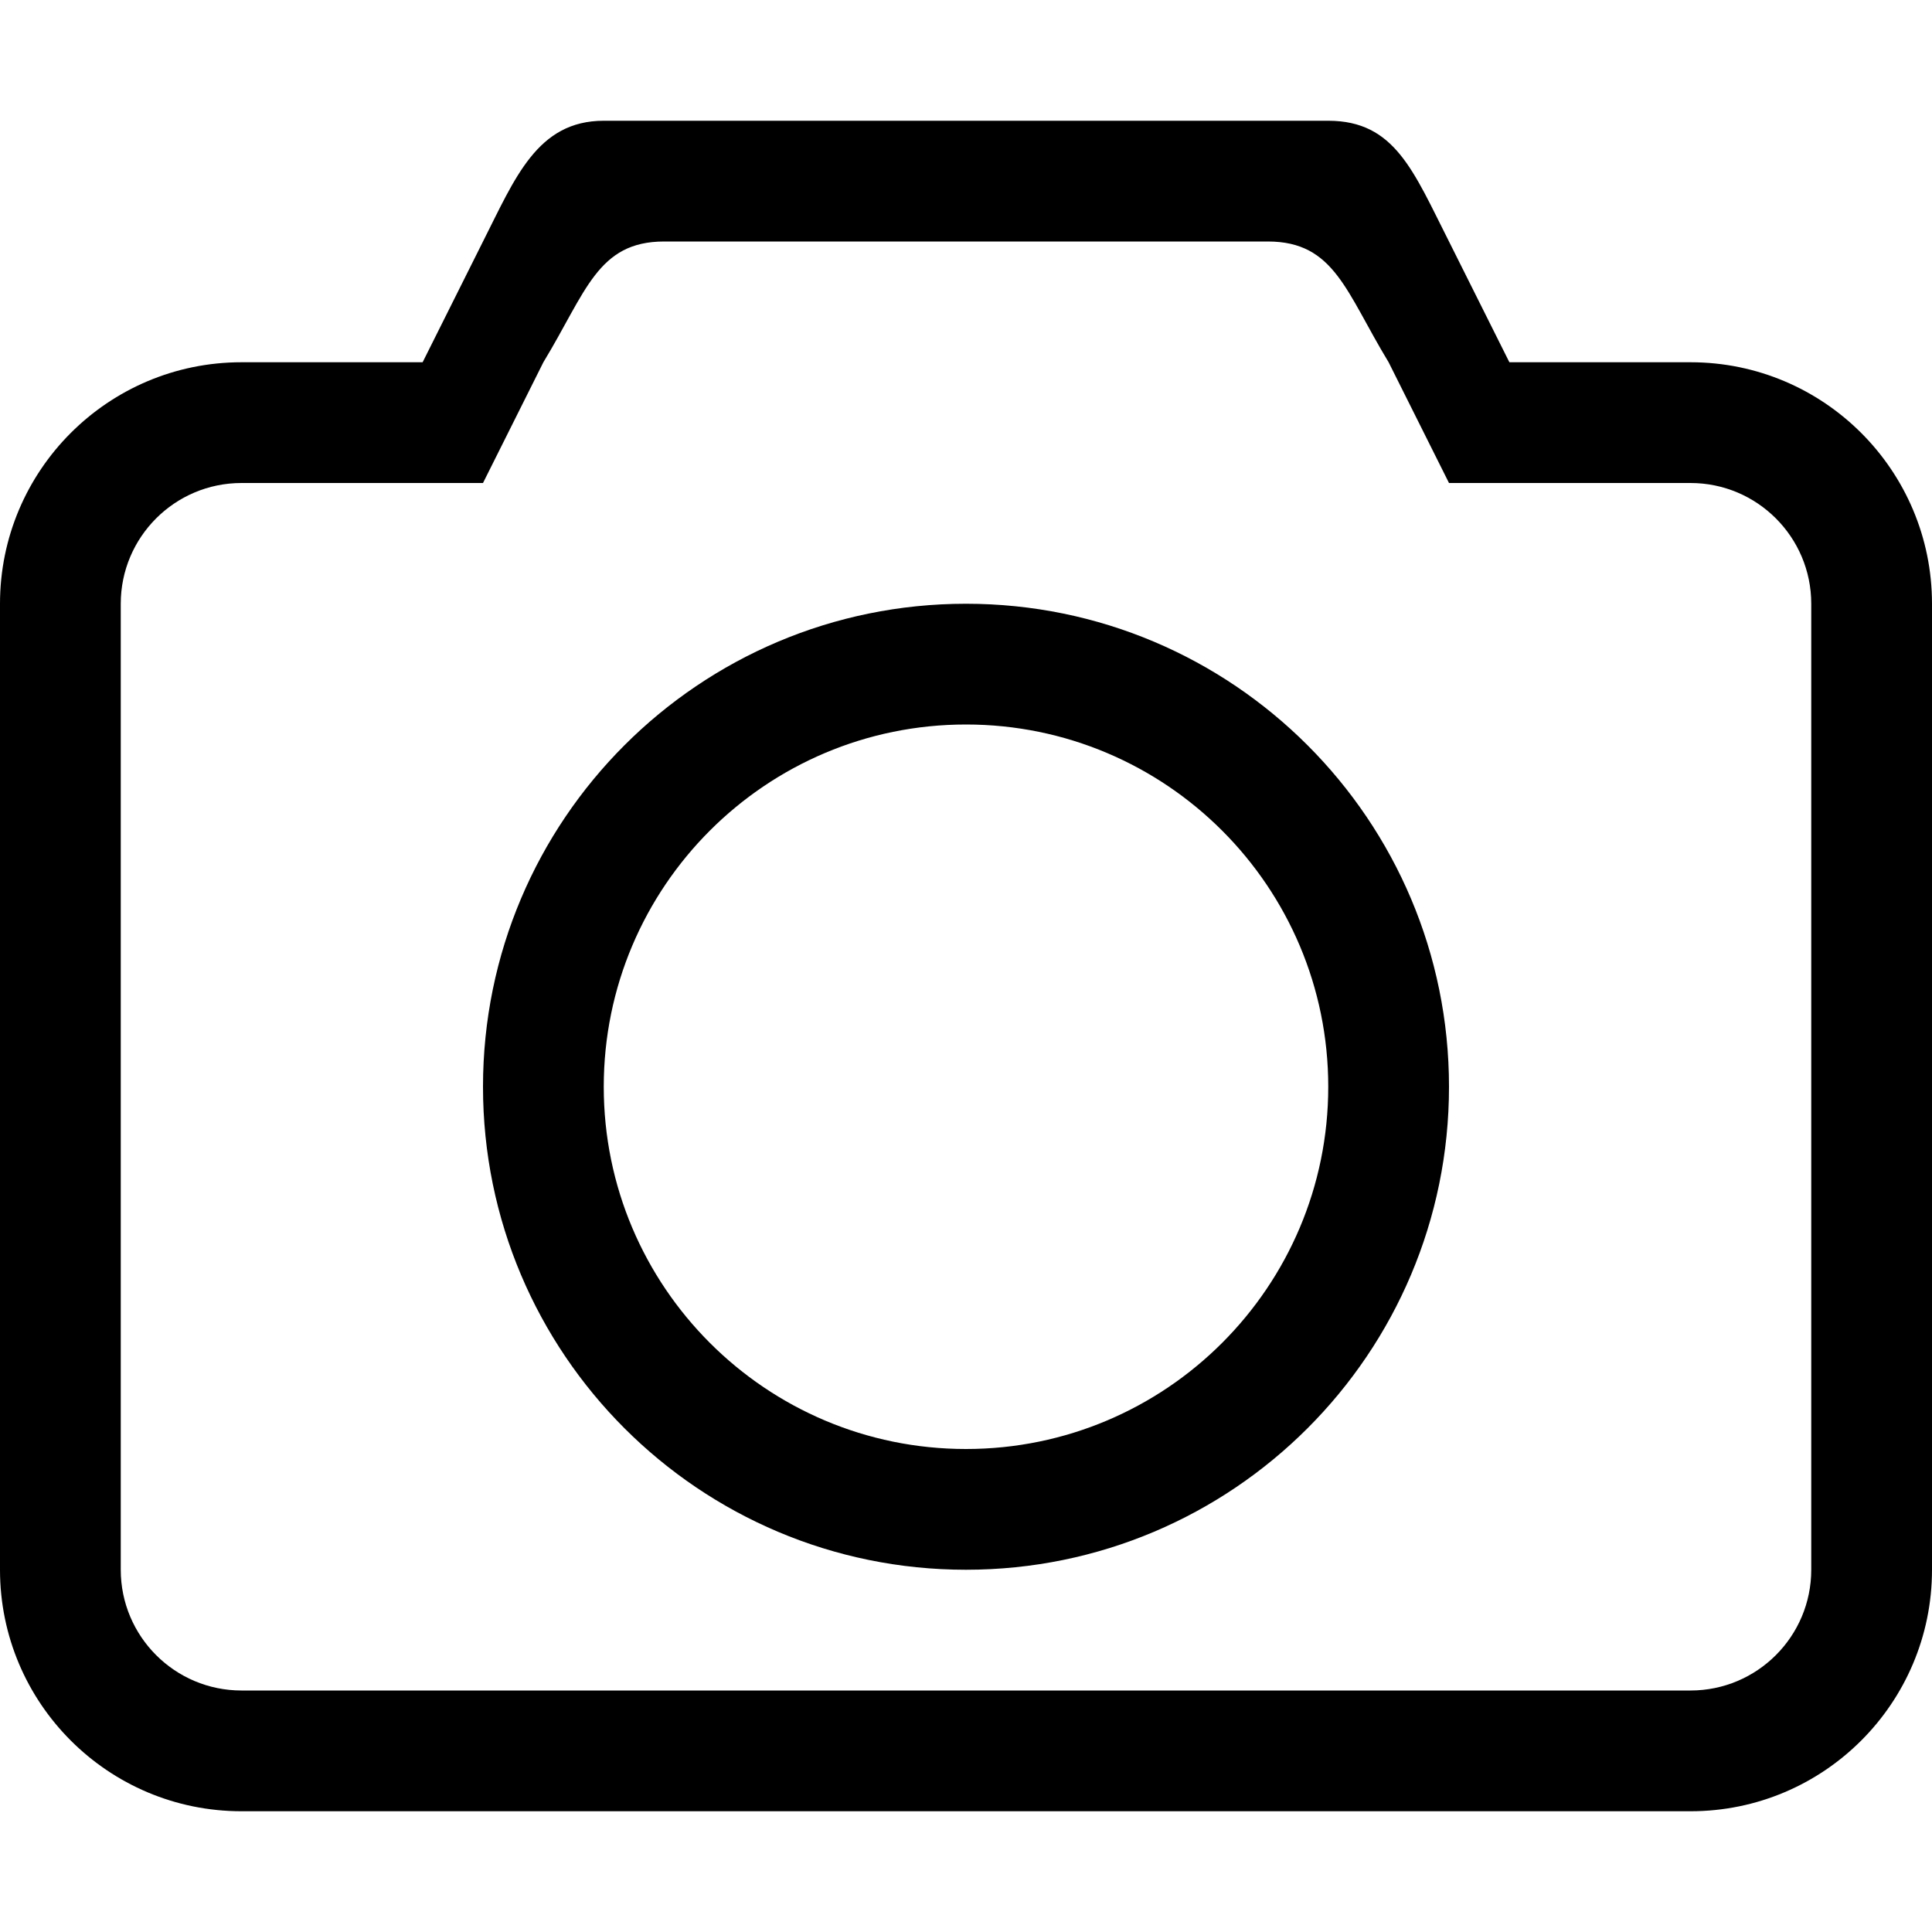
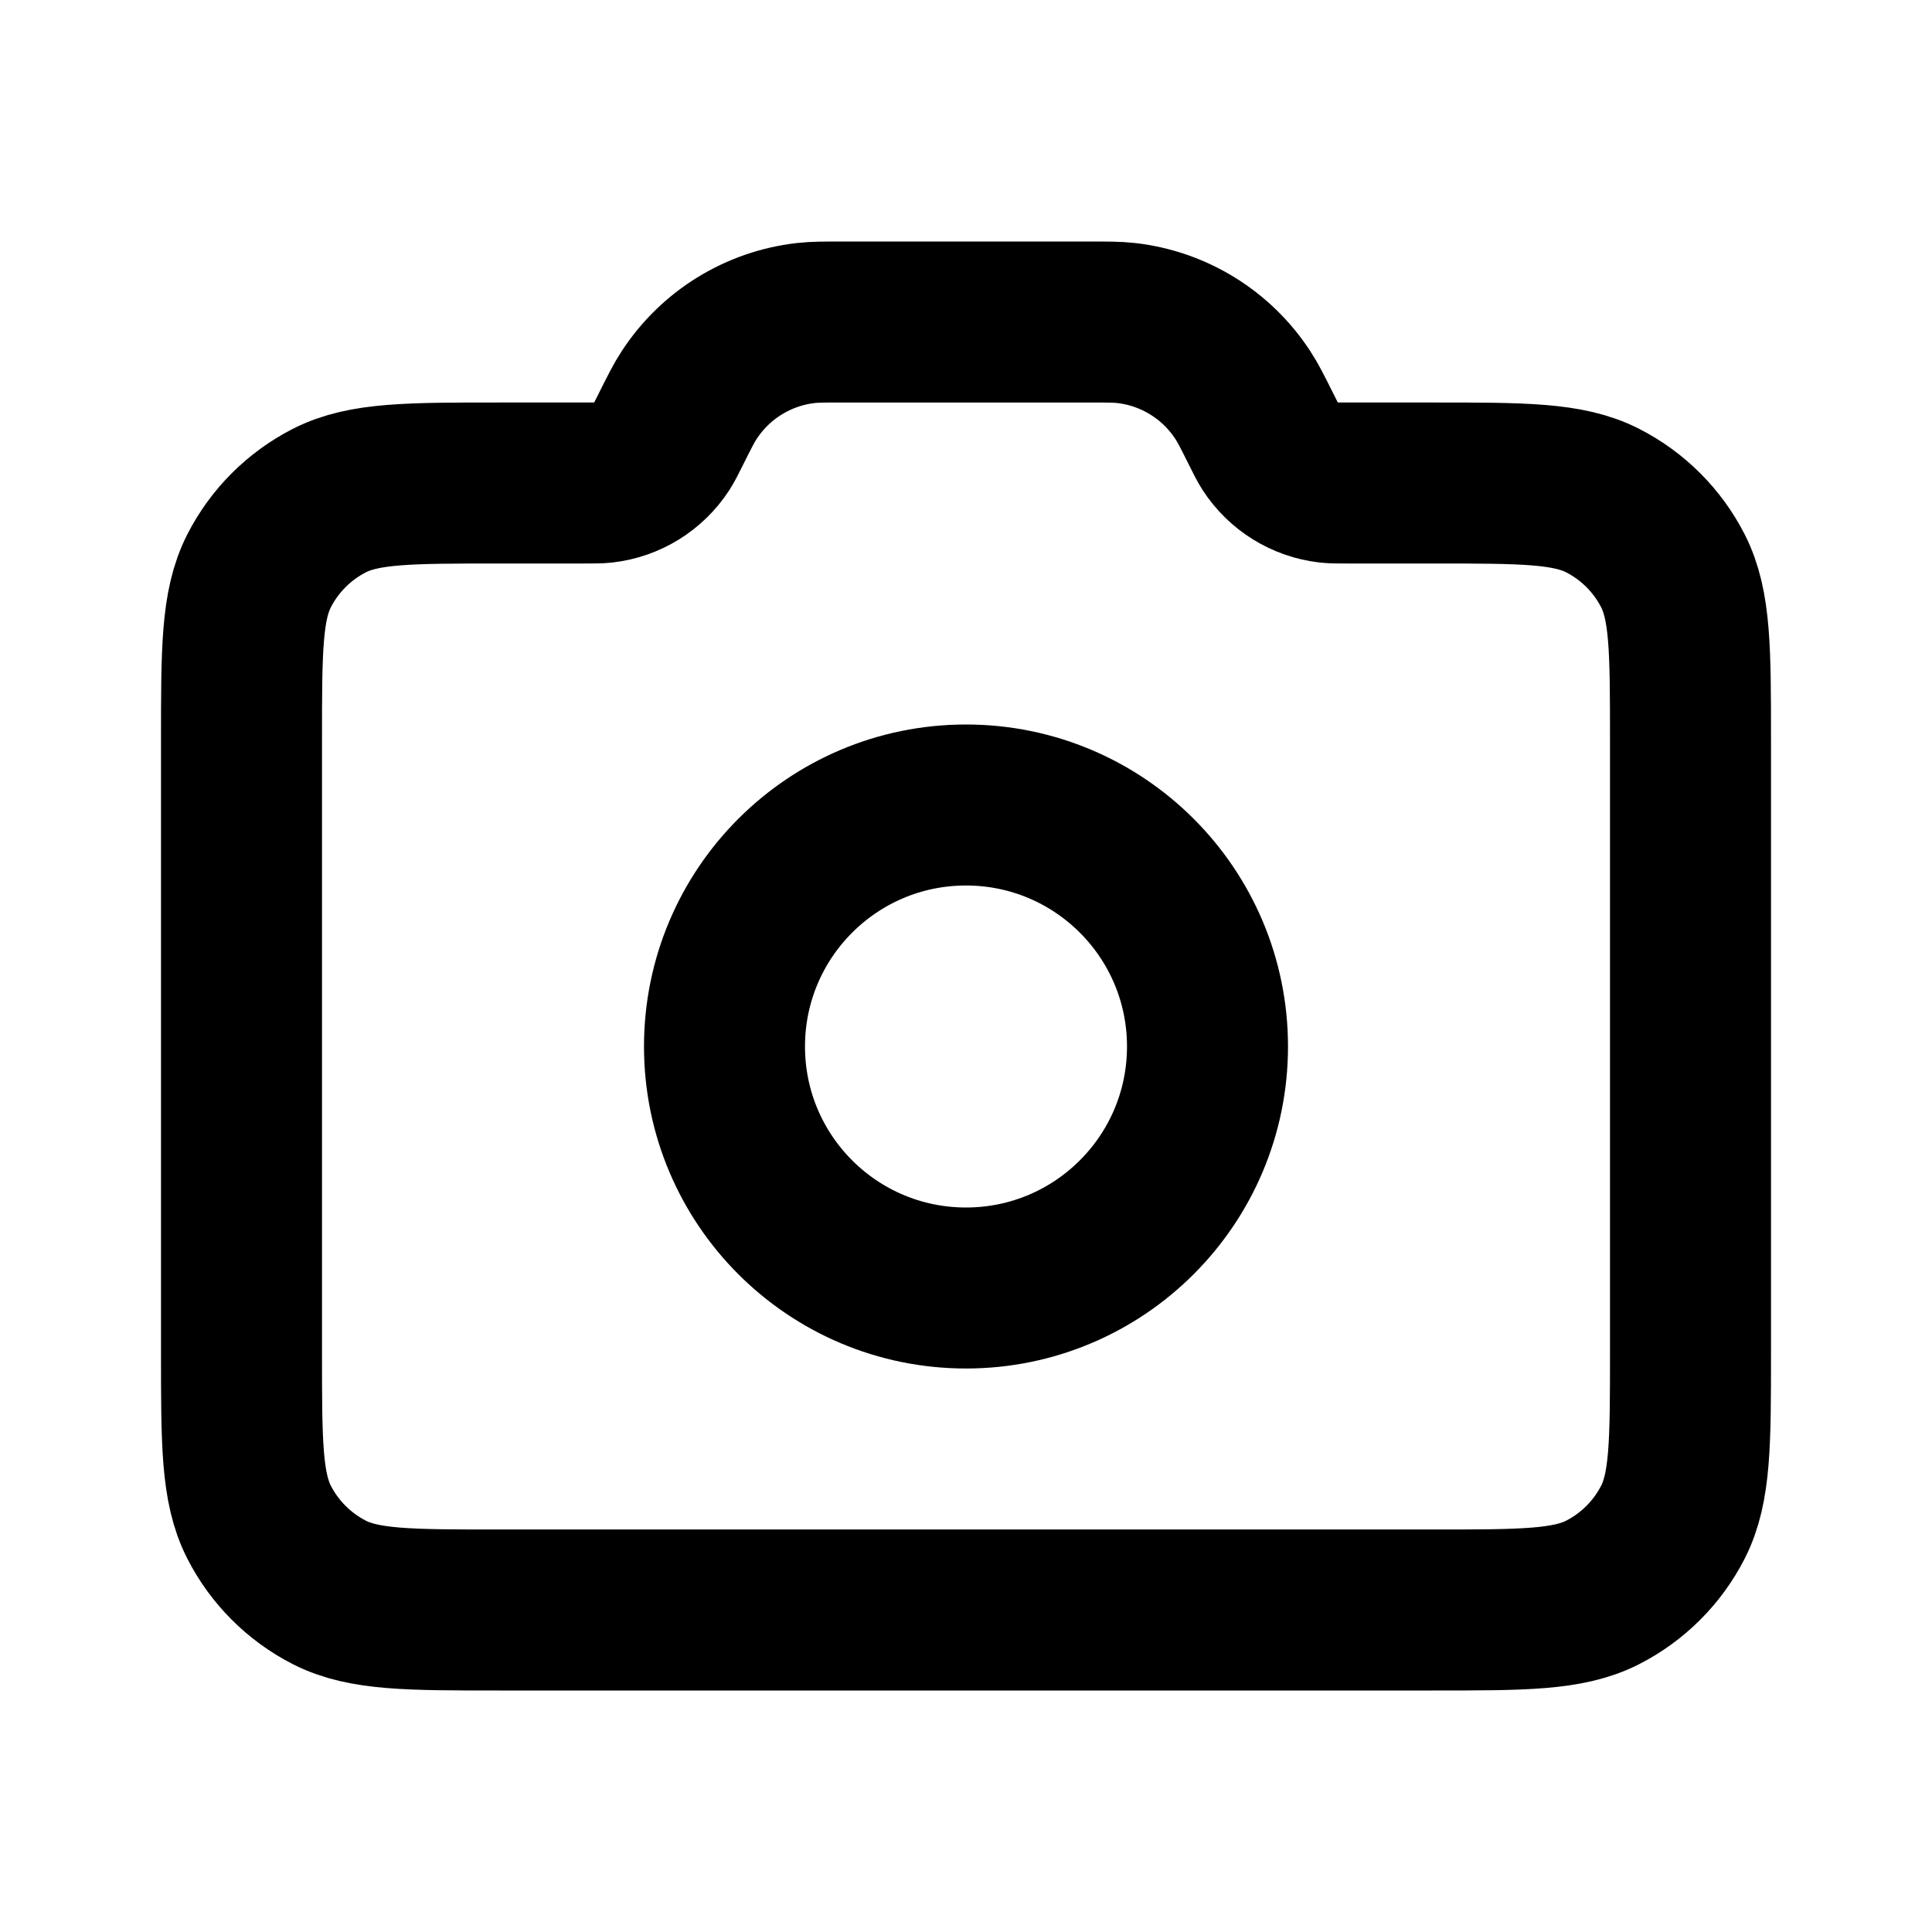
- <svg xmlns="http://www.w3.org/2000/svg" width="800px" height="800px" viewBox="0 -2 32 32" version="1.1">
-   <defs>
- 
- </defs>
-   <g id="Page-1" stroke="none" stroke-width="1" fill="none" fill-rule="evenodd">
-     <g id="Icon-Set" transform="translate(-256, -465)" fill="#000000">
-       <path d="M272,487 C268.687,487 266,484.313 266,481 C266,477.687 268.687,475 272,475 C275.313,475 278,477.687 278,481 C278,484.313 275.313,487 272,487 L272,487 Z M272,473 C267.582,473 264,476.582 264,481 C264,485.418 267.582,489 272,489 C276.418,489 280,485.418 280,481 C280,476.582 276.418,473 272,473 L272,473 Z M286,489 C286,490.104 285.104,491 284,491 L260,491 C258.896,491 258,490.104 258,489 L258,473 C258,471.896 258.896,471 260,471 L264,471 L265,469 C265.707,467.837 265.896,467 267,467 L277,467 C278.104,467 278.293,467.837 279,469 L280,471 L284,471 C285.104,471 286,471.896 286,473 L286,489 L286,489 Z M284,469 L281,469 L280,467 C279.411,465.837 279.104,465 278,465 L266,465 C264.896,465 264.53,465.954 264,467 L263,469 L260,469 C257.791,469 256,470.791 256,473 L256,489 C256,491.209 257.791,493 260,493 L284,493 C286.209,493 288,491.209 288,489 L288,473 C288,470.791 286.209,469 284,469 L284,469 Z" id="camera">
- 
- </path>
-     </g>
-   </g>
+ <svg xmlns="http://www.w3.org/2000/svg" width="800px" height="800px" viewBox="0 0 24 24" fill="none">
+   <path d="M12 16C13.657 16 15 14.657 15 13C15 11.343 13.657 10 12 10C10.343 10 9 11.343 9 13C9 14.657 10.343 16 12 16Z" stroke="#000000" stroke-width="2" stroke-linecap="round" stroke-linejoin="round" />
+   <path d="M3 16.8V9.2C3 8.08 3 7.52 3.218 7.092C3.41 6.716 3.716 6.41 4.092 6.218C4.52 6 5.08 6 6.2 6H7.255C7.378 6 7.439 6 7.496 5.994C7.792 5.96 8.057 5.796 8.22 5.546C8.251 5.498 8.278 5.443 8.333 5.333C8.443 5.113 8.498 5.003 8.561 4.908C8.886 4.409 9.417 4.081 10.008 4.013C10.122 4 10.245 4 10.491 4H13.509C13.755 4 13.878 4 13.992 4.013C14.583 4.081 15.114 4.409 15.439 4.908C15.502 5.003 15.557 5.113 15.667 5.333C15.722 5.443 15.749 5.498 15.78 5.546C15.943 5.796 16.208 5.96 16.504 5.994C16.561 6 16.622 6 16.745 6H17.8C18.92 6 19.48 6 19.908 6.218C20.284 6.41 20.59 6.716 20.782 7.092C21 7.52 21 8.08 21 9.2V16.8C21 17.92 21 18.48 20.782 18.908C20.59 19.284 20.284 19.59 19.908 19.782C19.48 20 18.92 20 17.8 20H6.2C5.08 20 4.52 20 4.092 19.782C3.716 19.59 3.41 19.284 3.218 18.908C3 18.48 3 17.92 3 16.8Z" stroke="#000000" stroke-width="2" stroke-linecap="round" stroke-linejoin="round" />
</svg>
